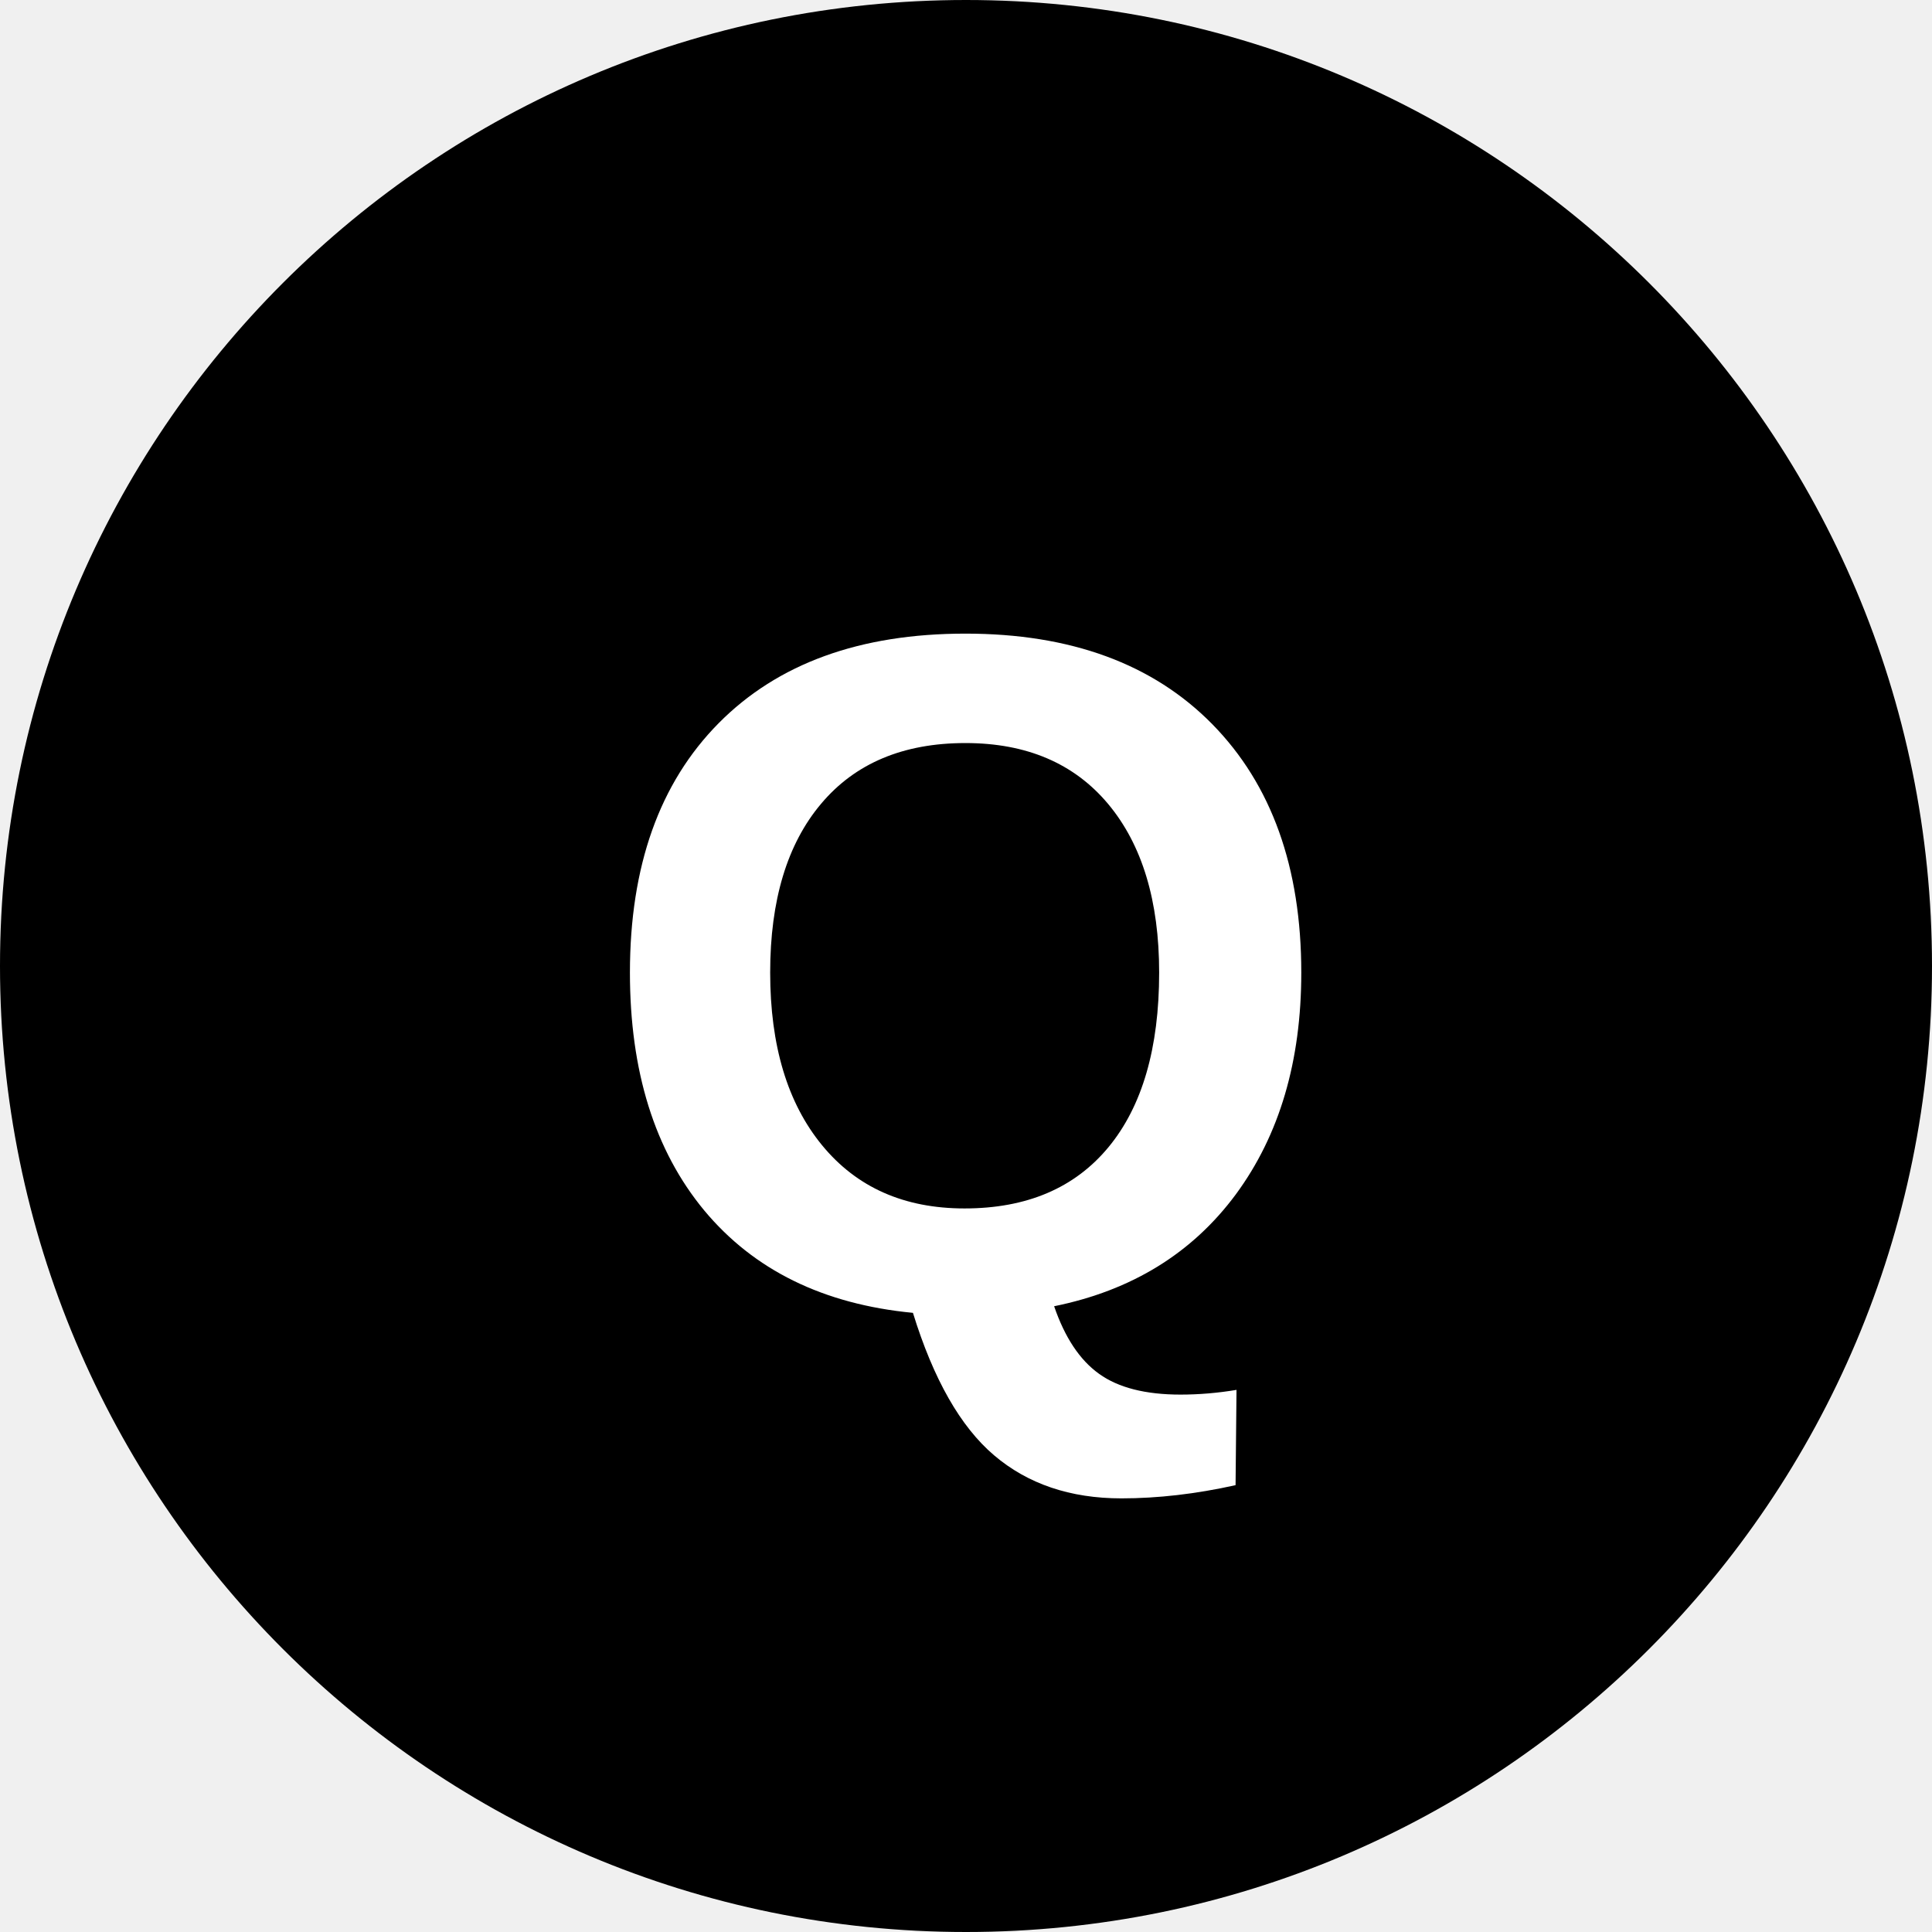
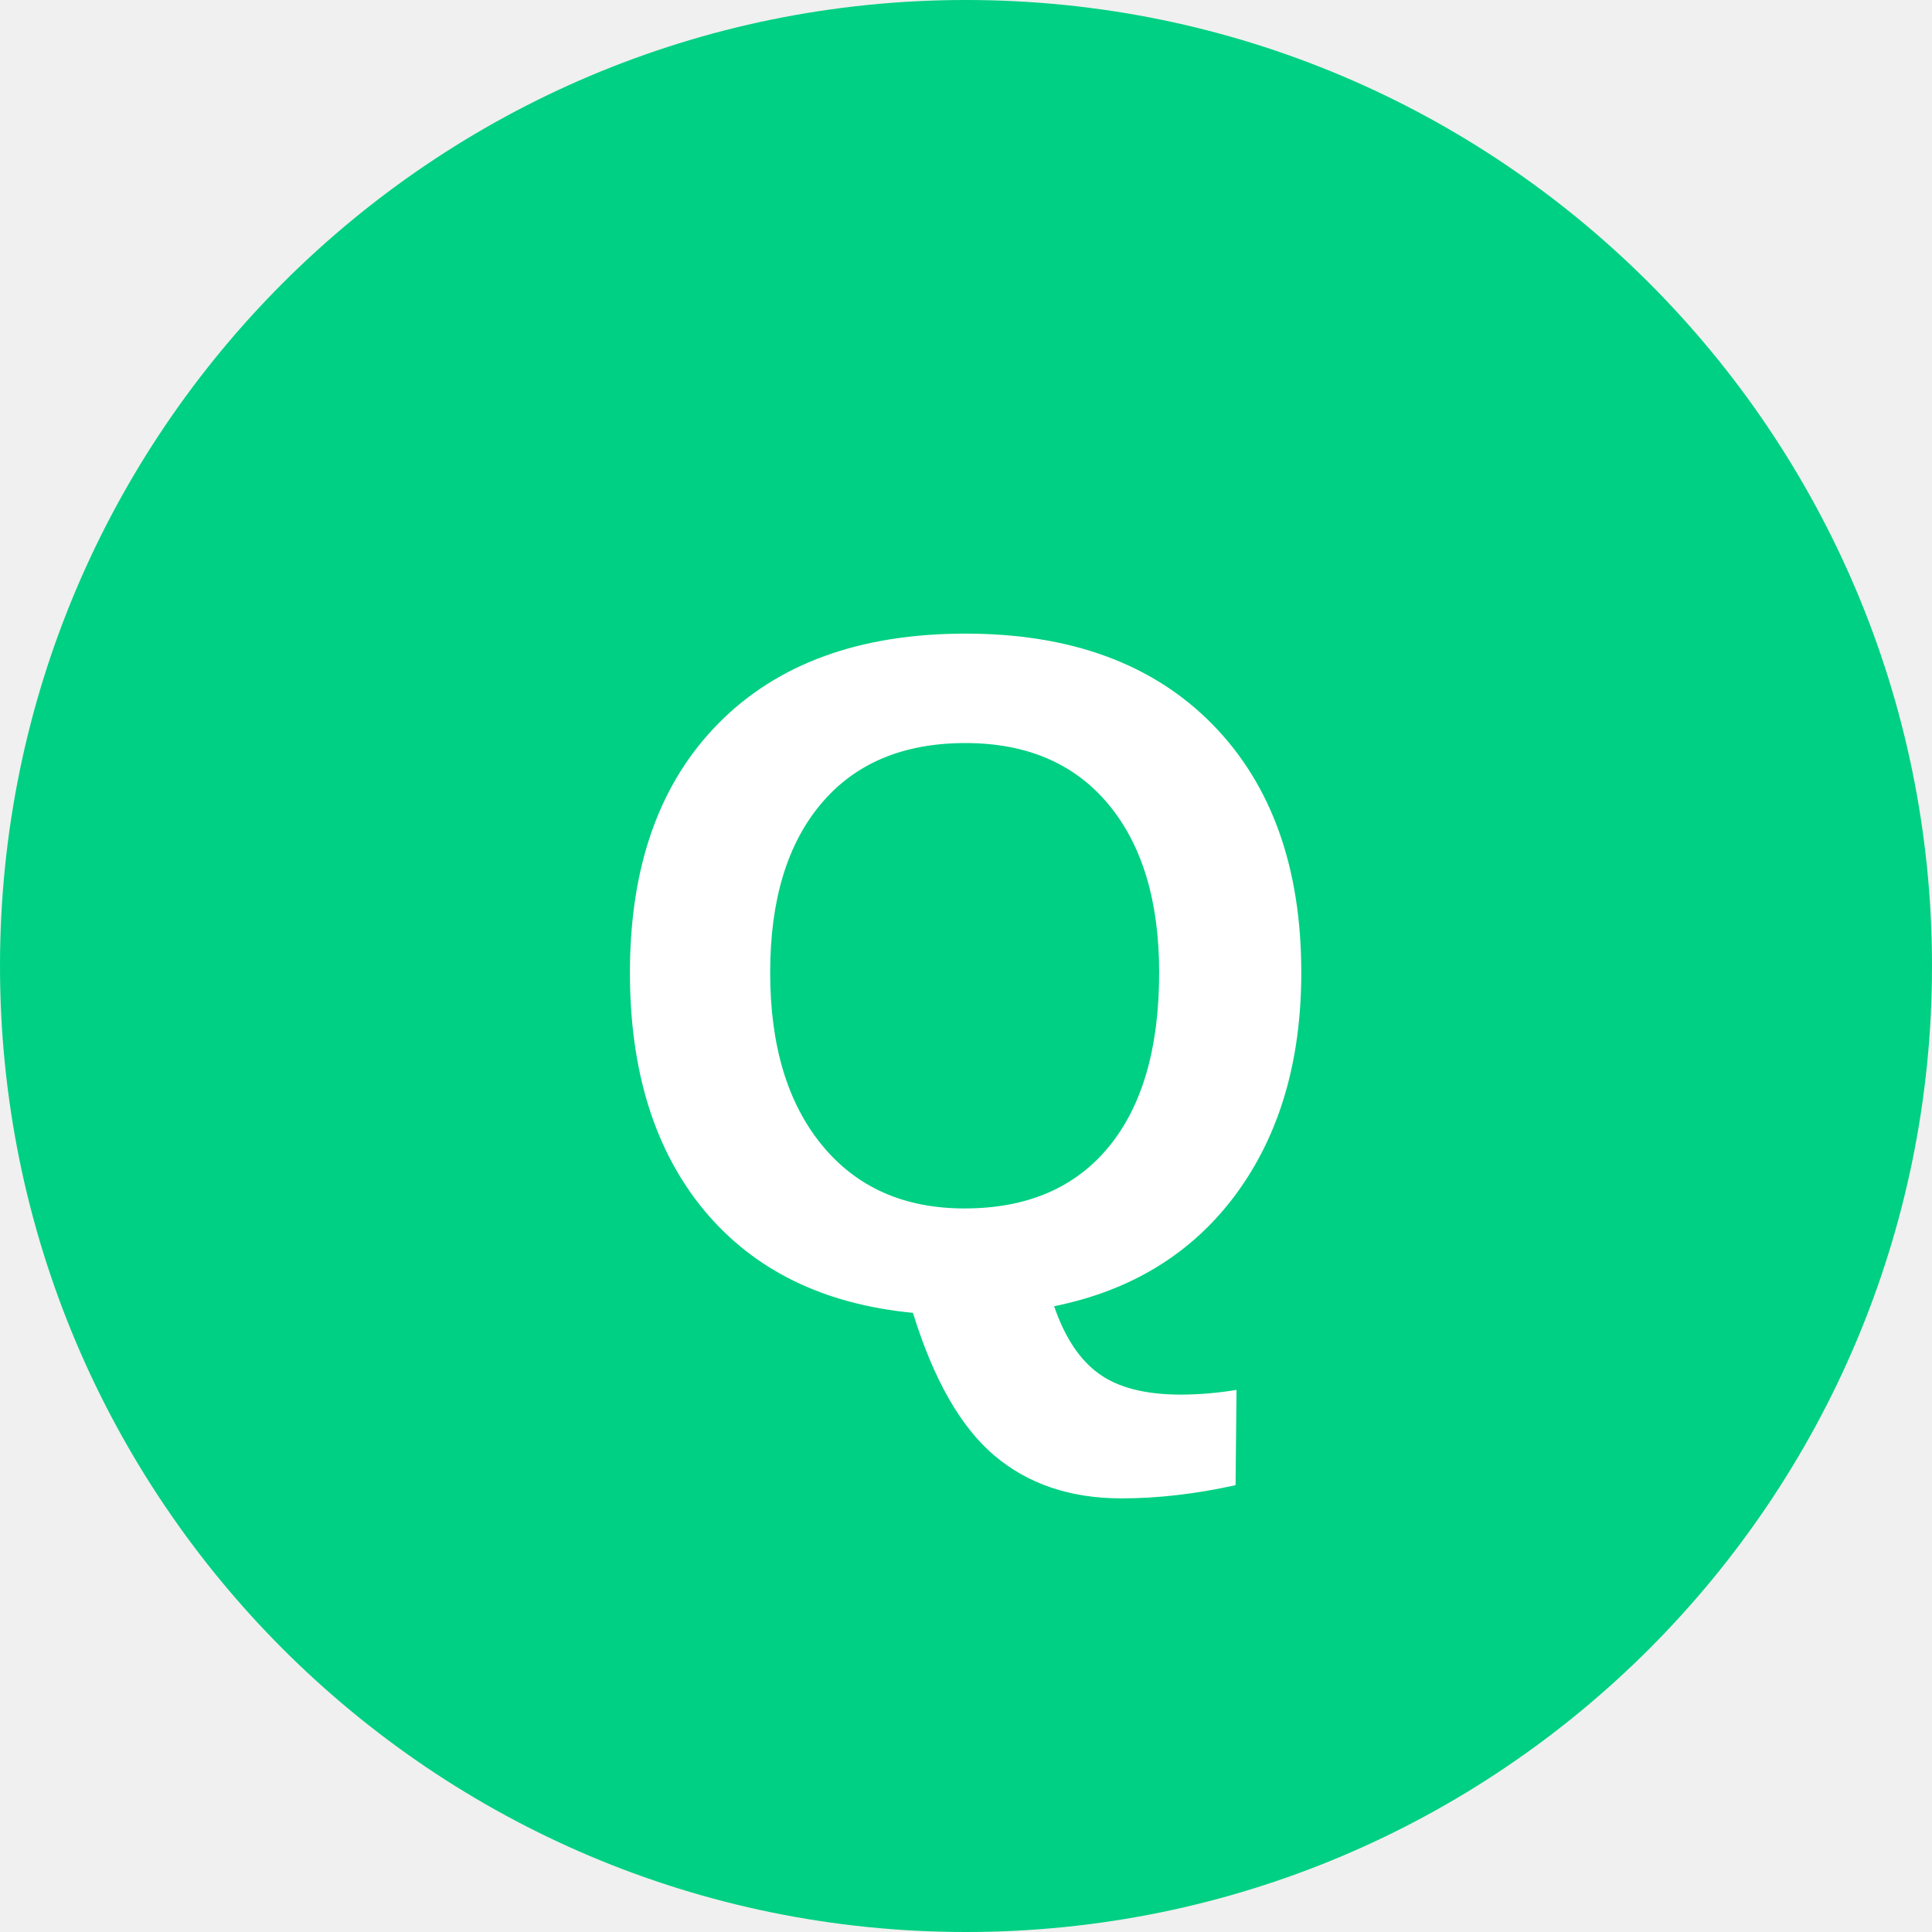
<svg xmlns="http://www.w3.org/2000/svg" viewBox="0 0 96 96">
-   <circle cx="48" cy="48" r="48" fill="#000000" />
+   <circle cx="48" cy="48" r="48" fill="#00d083" />
  <text x="48" y="65" font-family="Arial, sans-serif" font-size="48" font-weight="bold" fill="#ffffff" text-anchor="middle">Q</text>
</svg>
